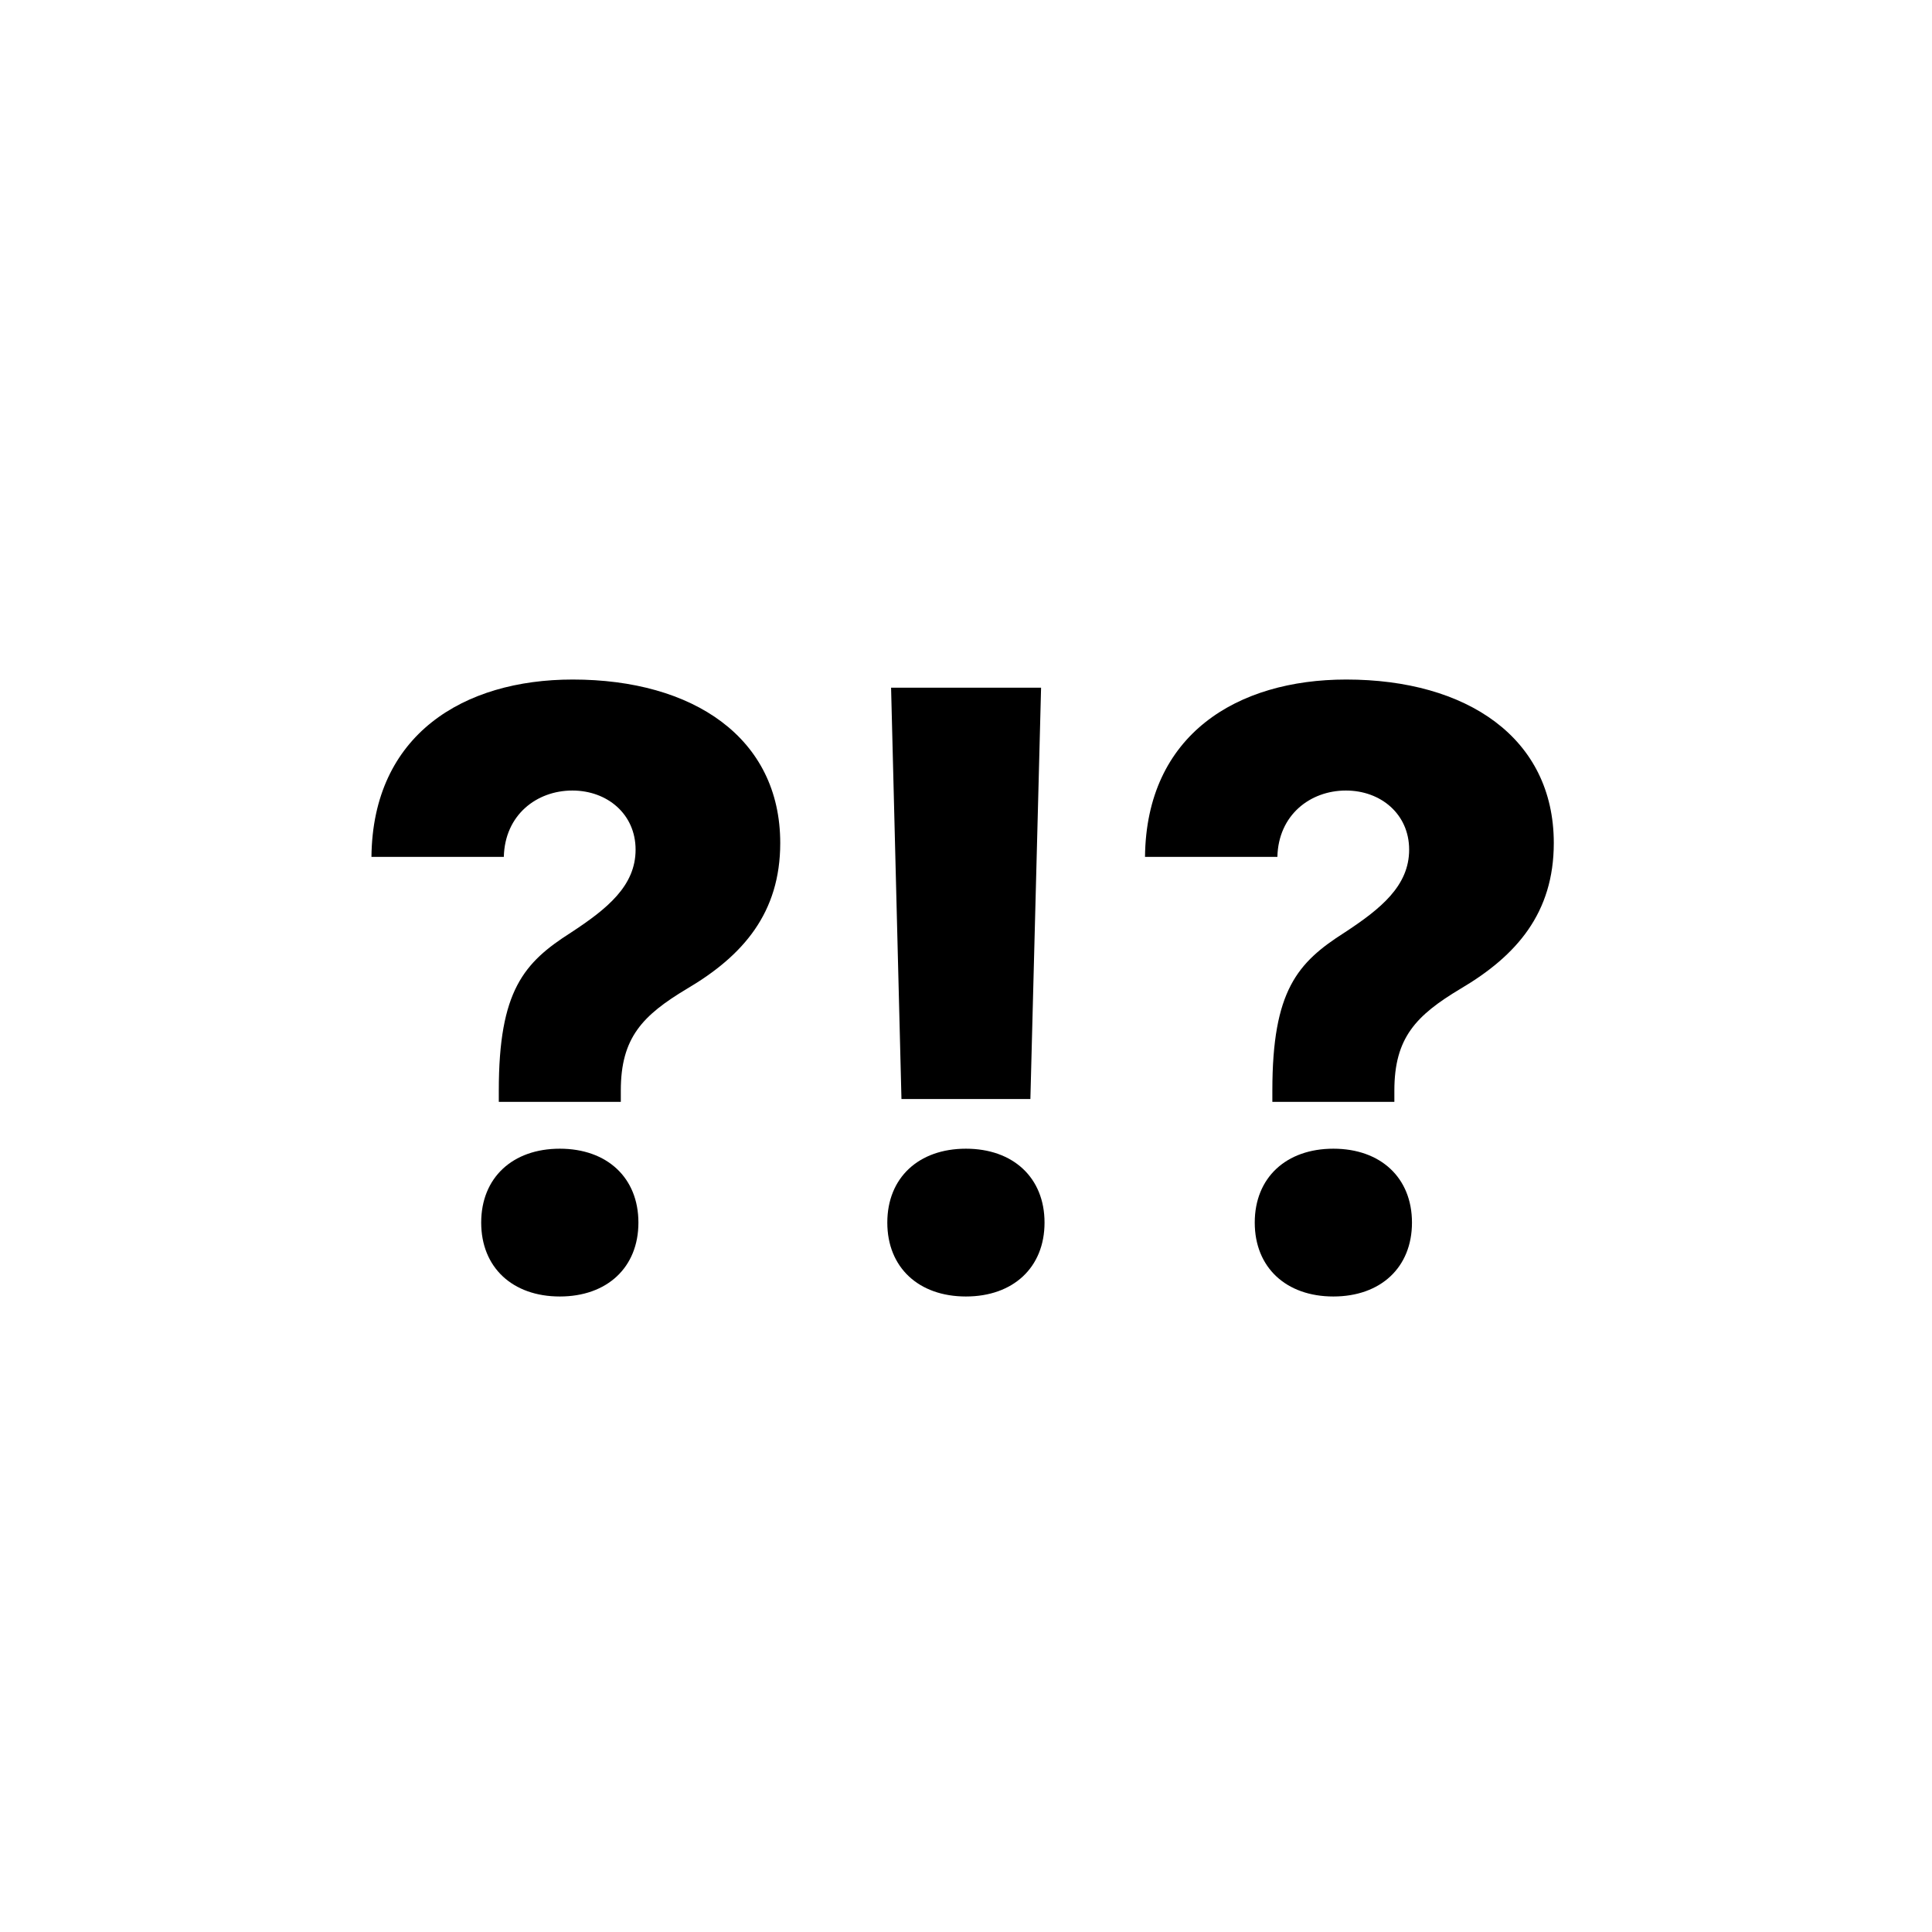
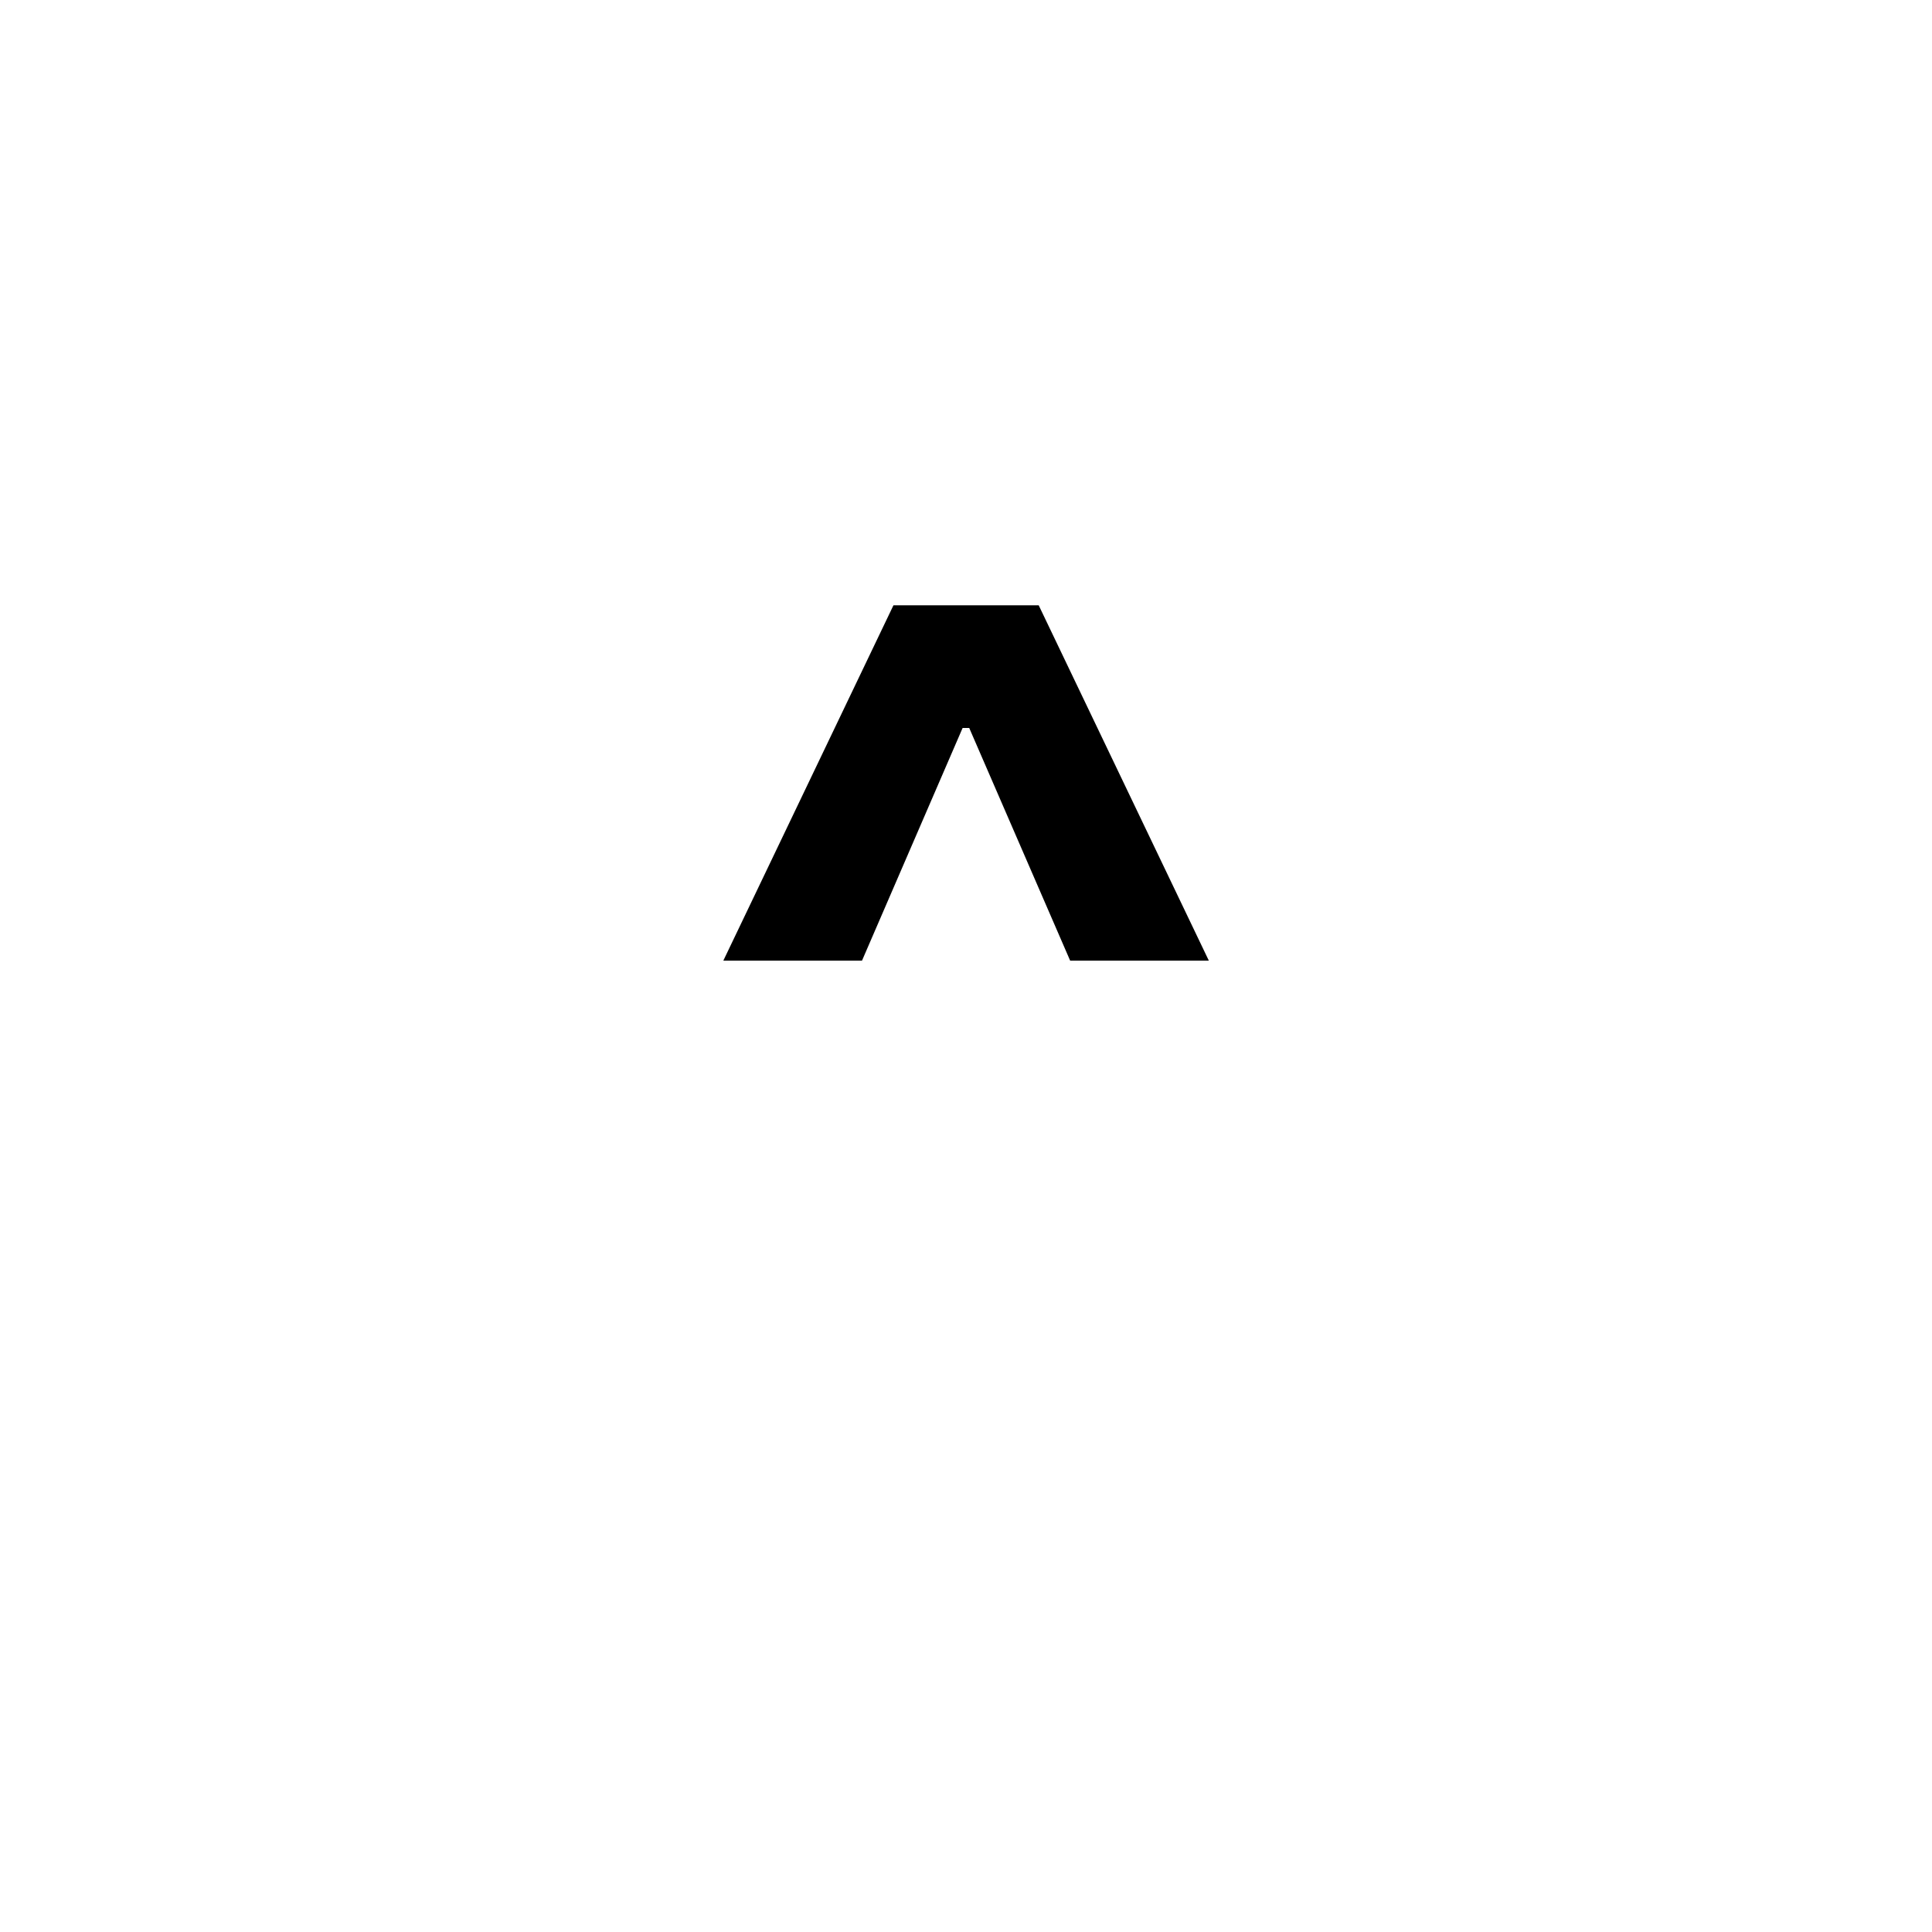
<svg xmlns="http://www.w3.org/2000/svg" viewBox="0 0 96 96" width="96" height="96">
  <rect width="96" height="96" fill="#FFFFFF" />
-   <text x="48" y="64" font-family="Inter, -apple-system, Arial, sans-serif" font-size="41" font-weight="800" text-anchor="middle" fill="black">?!?</text>
+   <text x="48" y="70" font-family="Inter, -apple-system, Arial, sans-serif" font-size="56" font-weight="800" text-anchor="middle" fill="black">^</text>
</svg>
